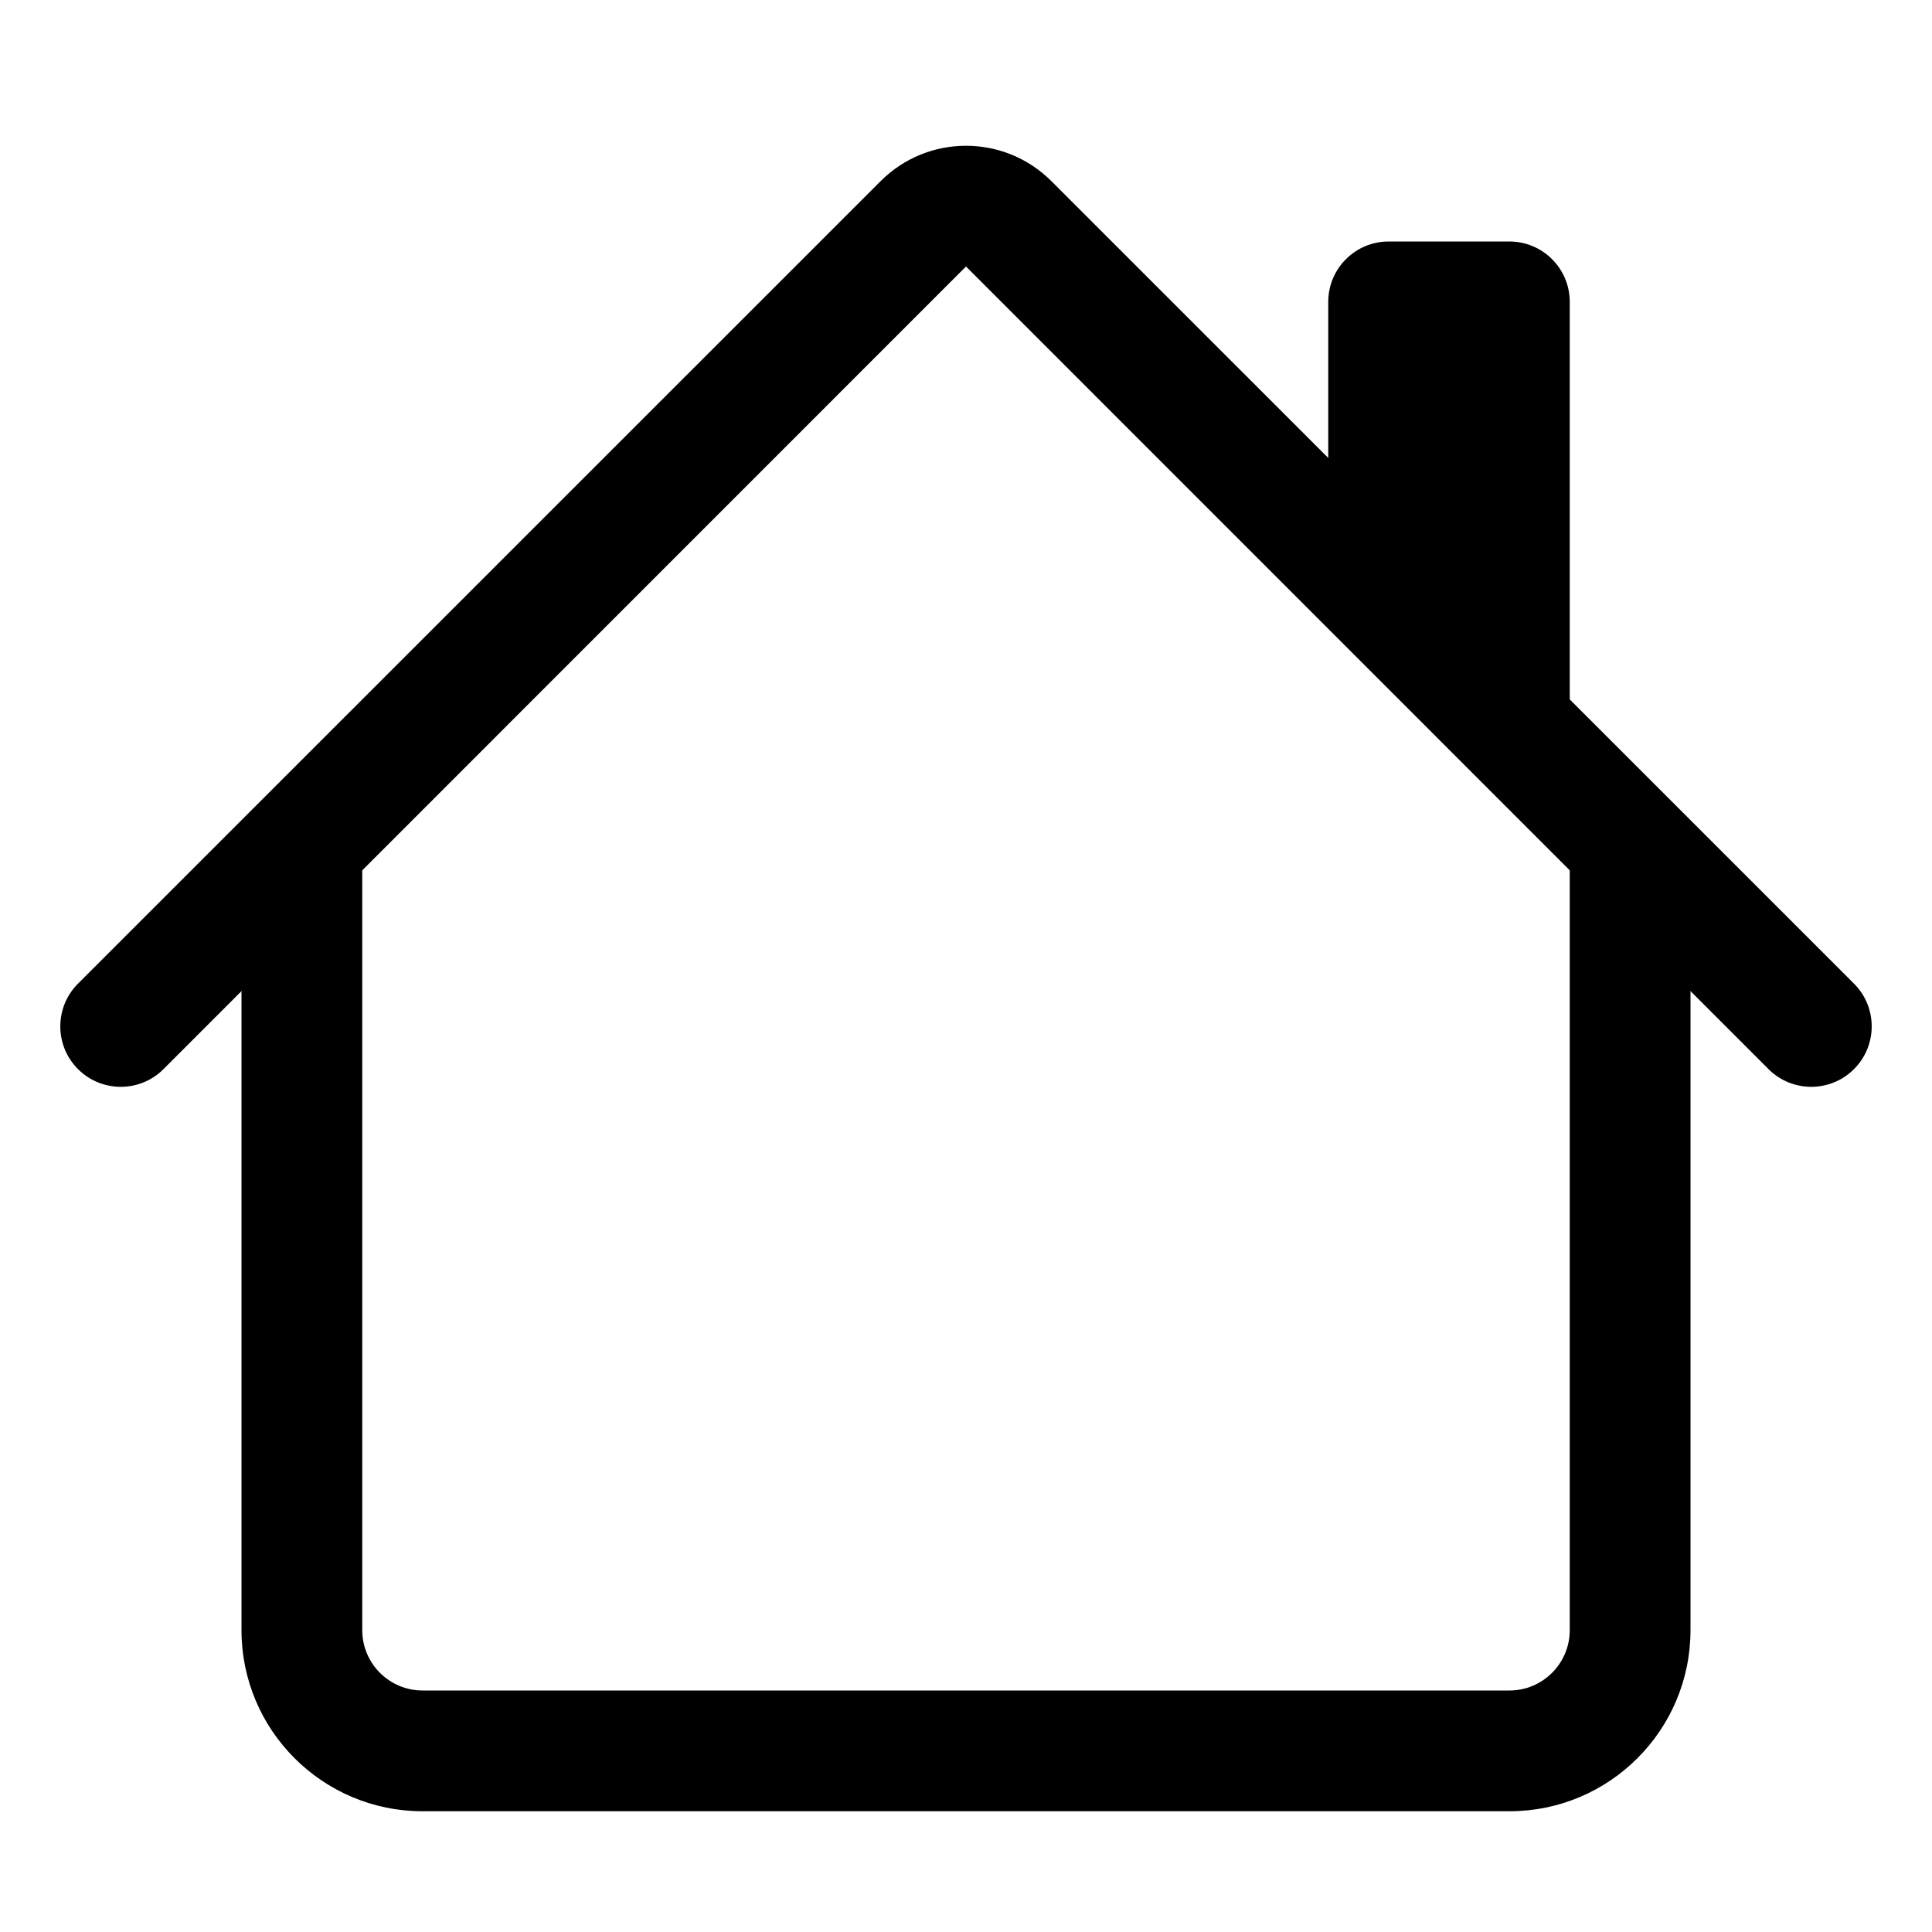
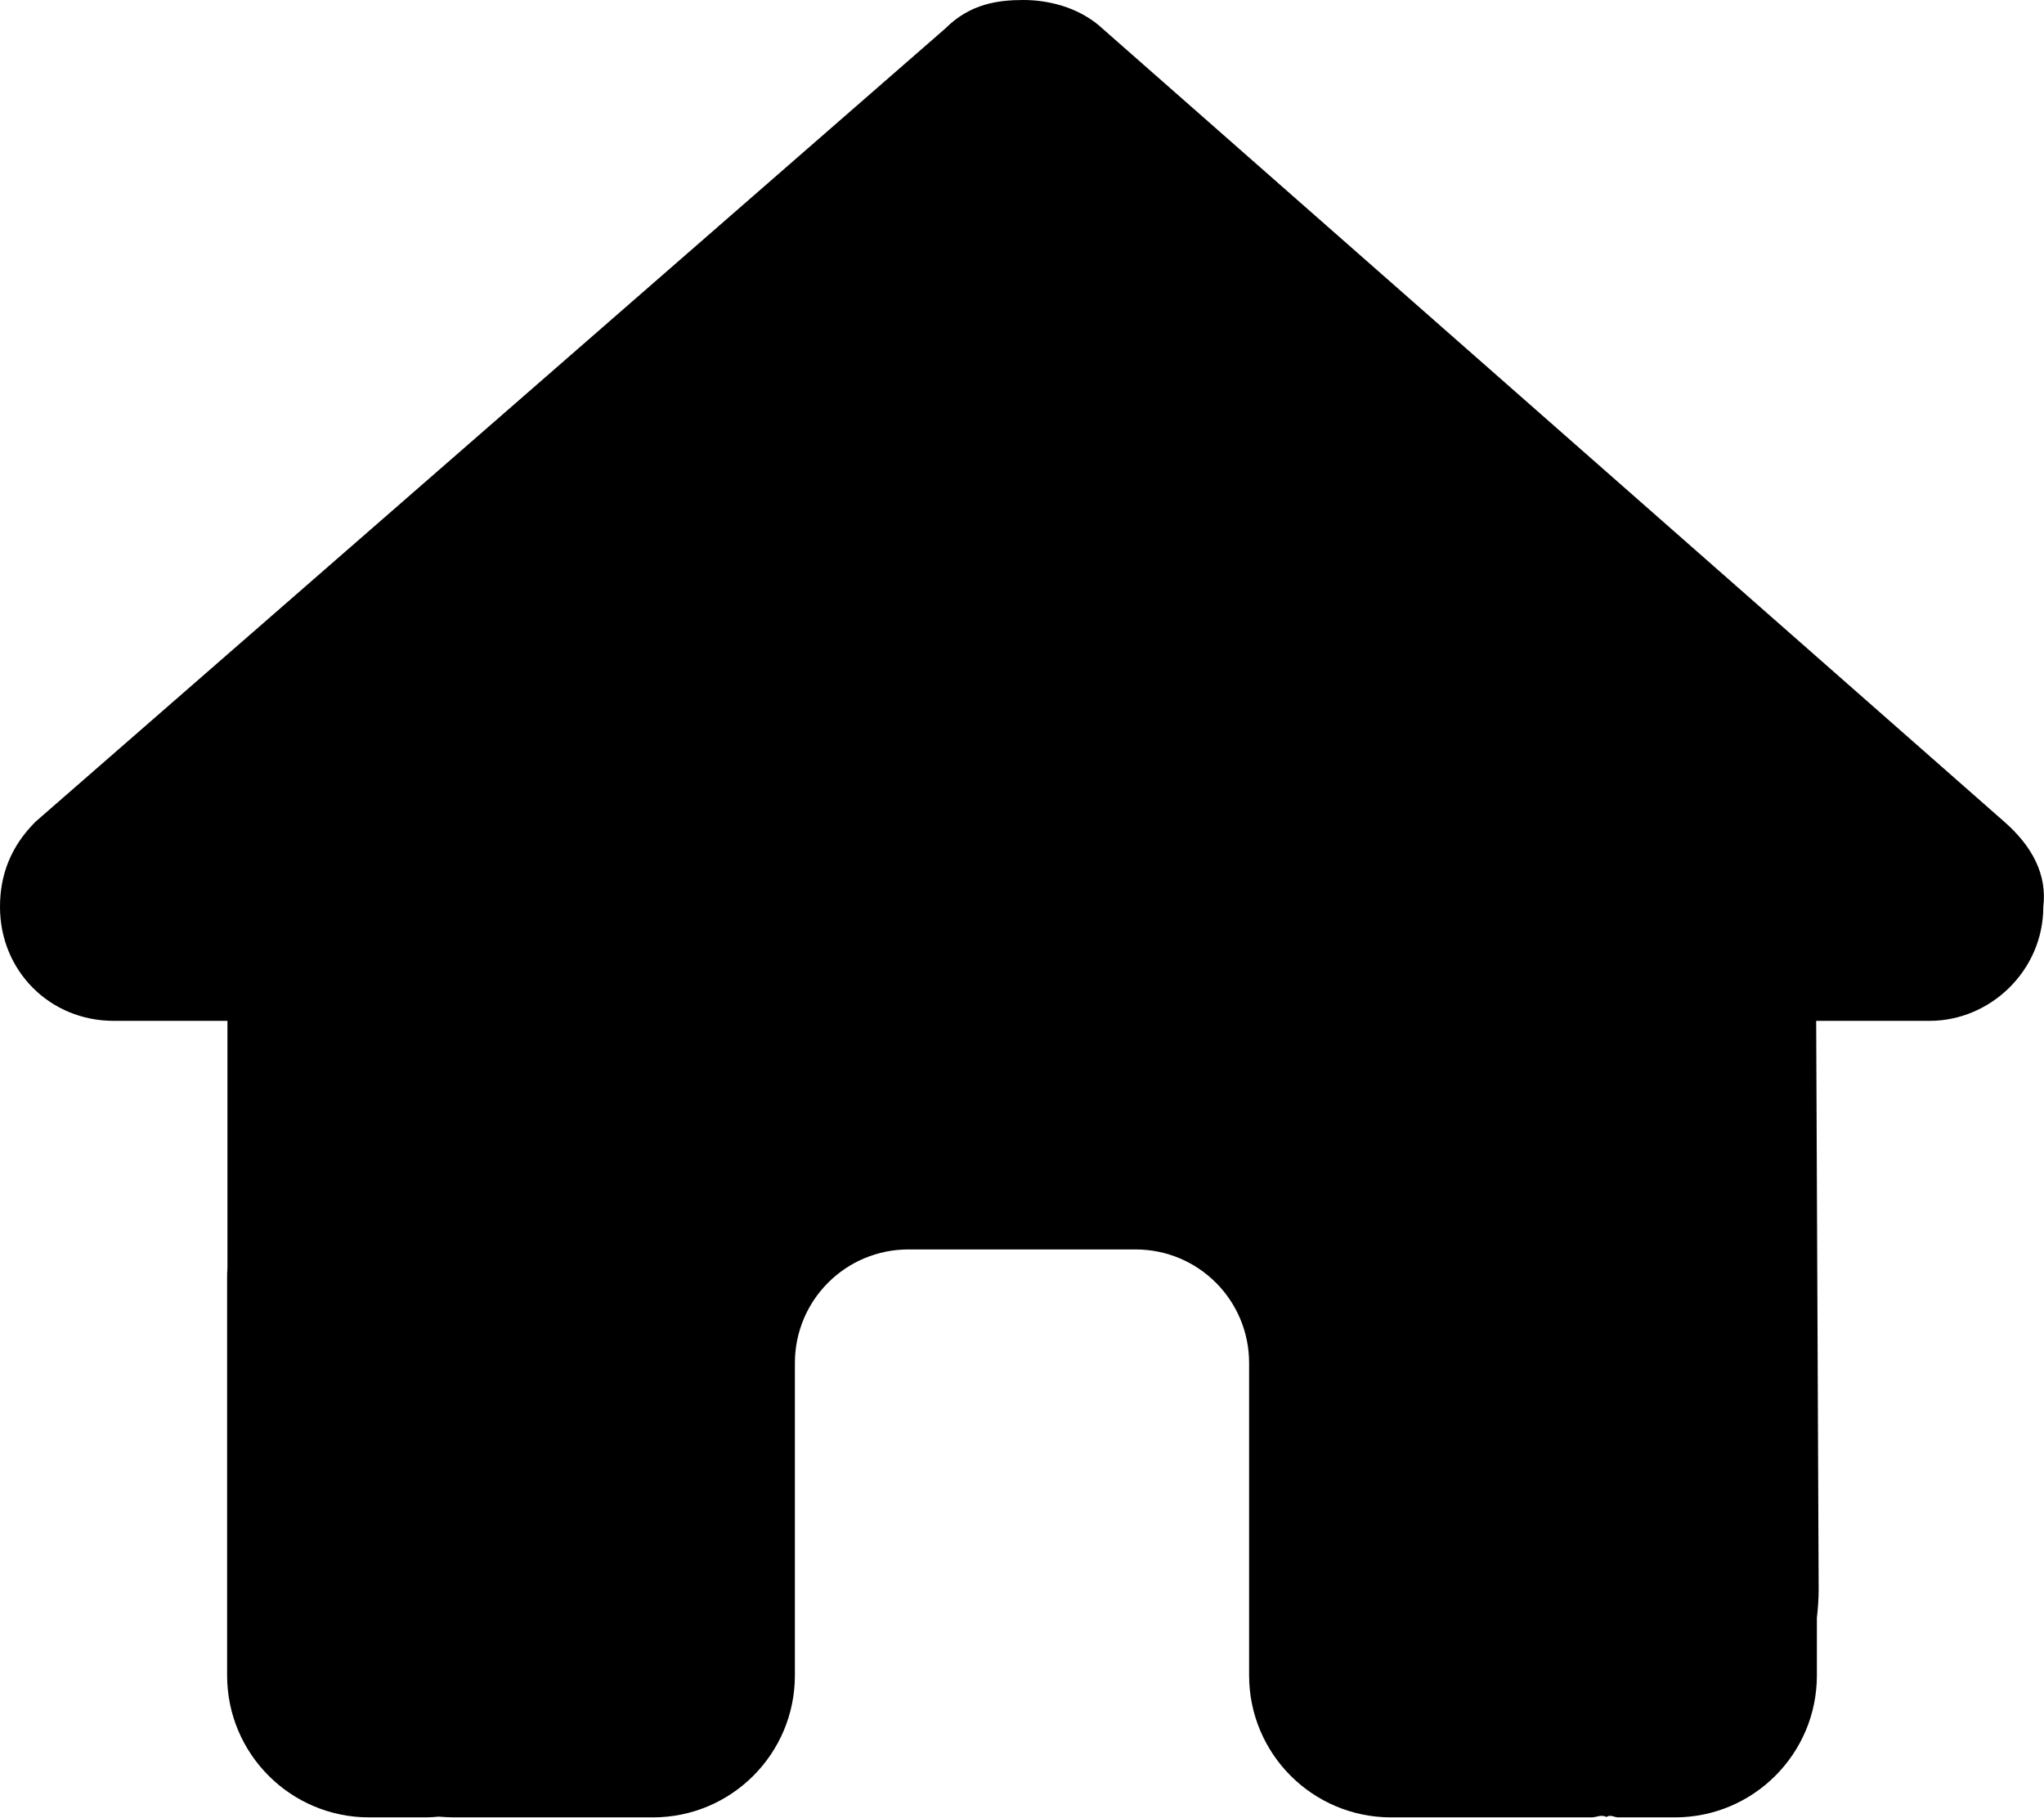
- <svg xmlns="http://www.w3.org/2000/svg" width="16" height="16" fill="currentColor" class="bi bi-house" viewBox="0 0 16 16">
-   <path fill-rule="evenodd" d="M2 13.5V7h1v6.5a.5.5 0 0 0 .5.5h9a.5.5 0 0 0 .5-.5V7h1v6.5a1.5 1.5 0 0 1-1.5 1.5h-9A1.5 1.5 0 0 1 2 13.5zm11-11V6l-2-2V2.5a.5.5 0 0 1 .5-.5h1a.5.5 0 0 1 .5.5z" />
-   <path fill-rule="evenodd" d="M7.293 1.5a1 1 0 0 1 1.414 0l6.647 6.646a.5.5 0 0 1-.708.708L8 2.207 1.354 8.854a.5.5 0 1 1-.708-.708L7.293 1.5z" />
+ <svg xmlns="http://www.w3.org/2000/svg" viewBox="0 0 576 512">
+   <path d="M575.8 255.5C575.8 273.5 560.8 287.6 543.8 287.6H511.8L512.5 447.7C512.5 450.5 512.3 453.1 512 455.8V472C512 494.1 494.1 512 472 512H456C454.9 512 453.8 511.1 452.7 511.9C451.3 511.1 449.9 512 448.5 512H392C369.9 512 352 494.1 352 472V384C352 366.3 337.7 352 320 352H256C238.3 352 224 366.3 224 384V472C224 494.1 206.1 512 184 512H128.1C126.6 512 125.1 511.9 123.6 511.8C122.4 511.9 121.2 512 120 512H104C81.91 512 64 494.1 64 472V360C64 359.1 64.03 358.1 64.09 357.2V287.6H32.05C14.02 287.6 0 273.5 0 255.5C0 246.5 3.004 238.5 10.01 231.5L266.4 8.016C273.4 1.002 281.4 0 288.4 0C295.4 0 303.4 2.004 309.5 7.014L564.8 231.5C572.8 238.5 576.9 246.5 575.8 255.5L575.8 255.5z" />
</svg>
